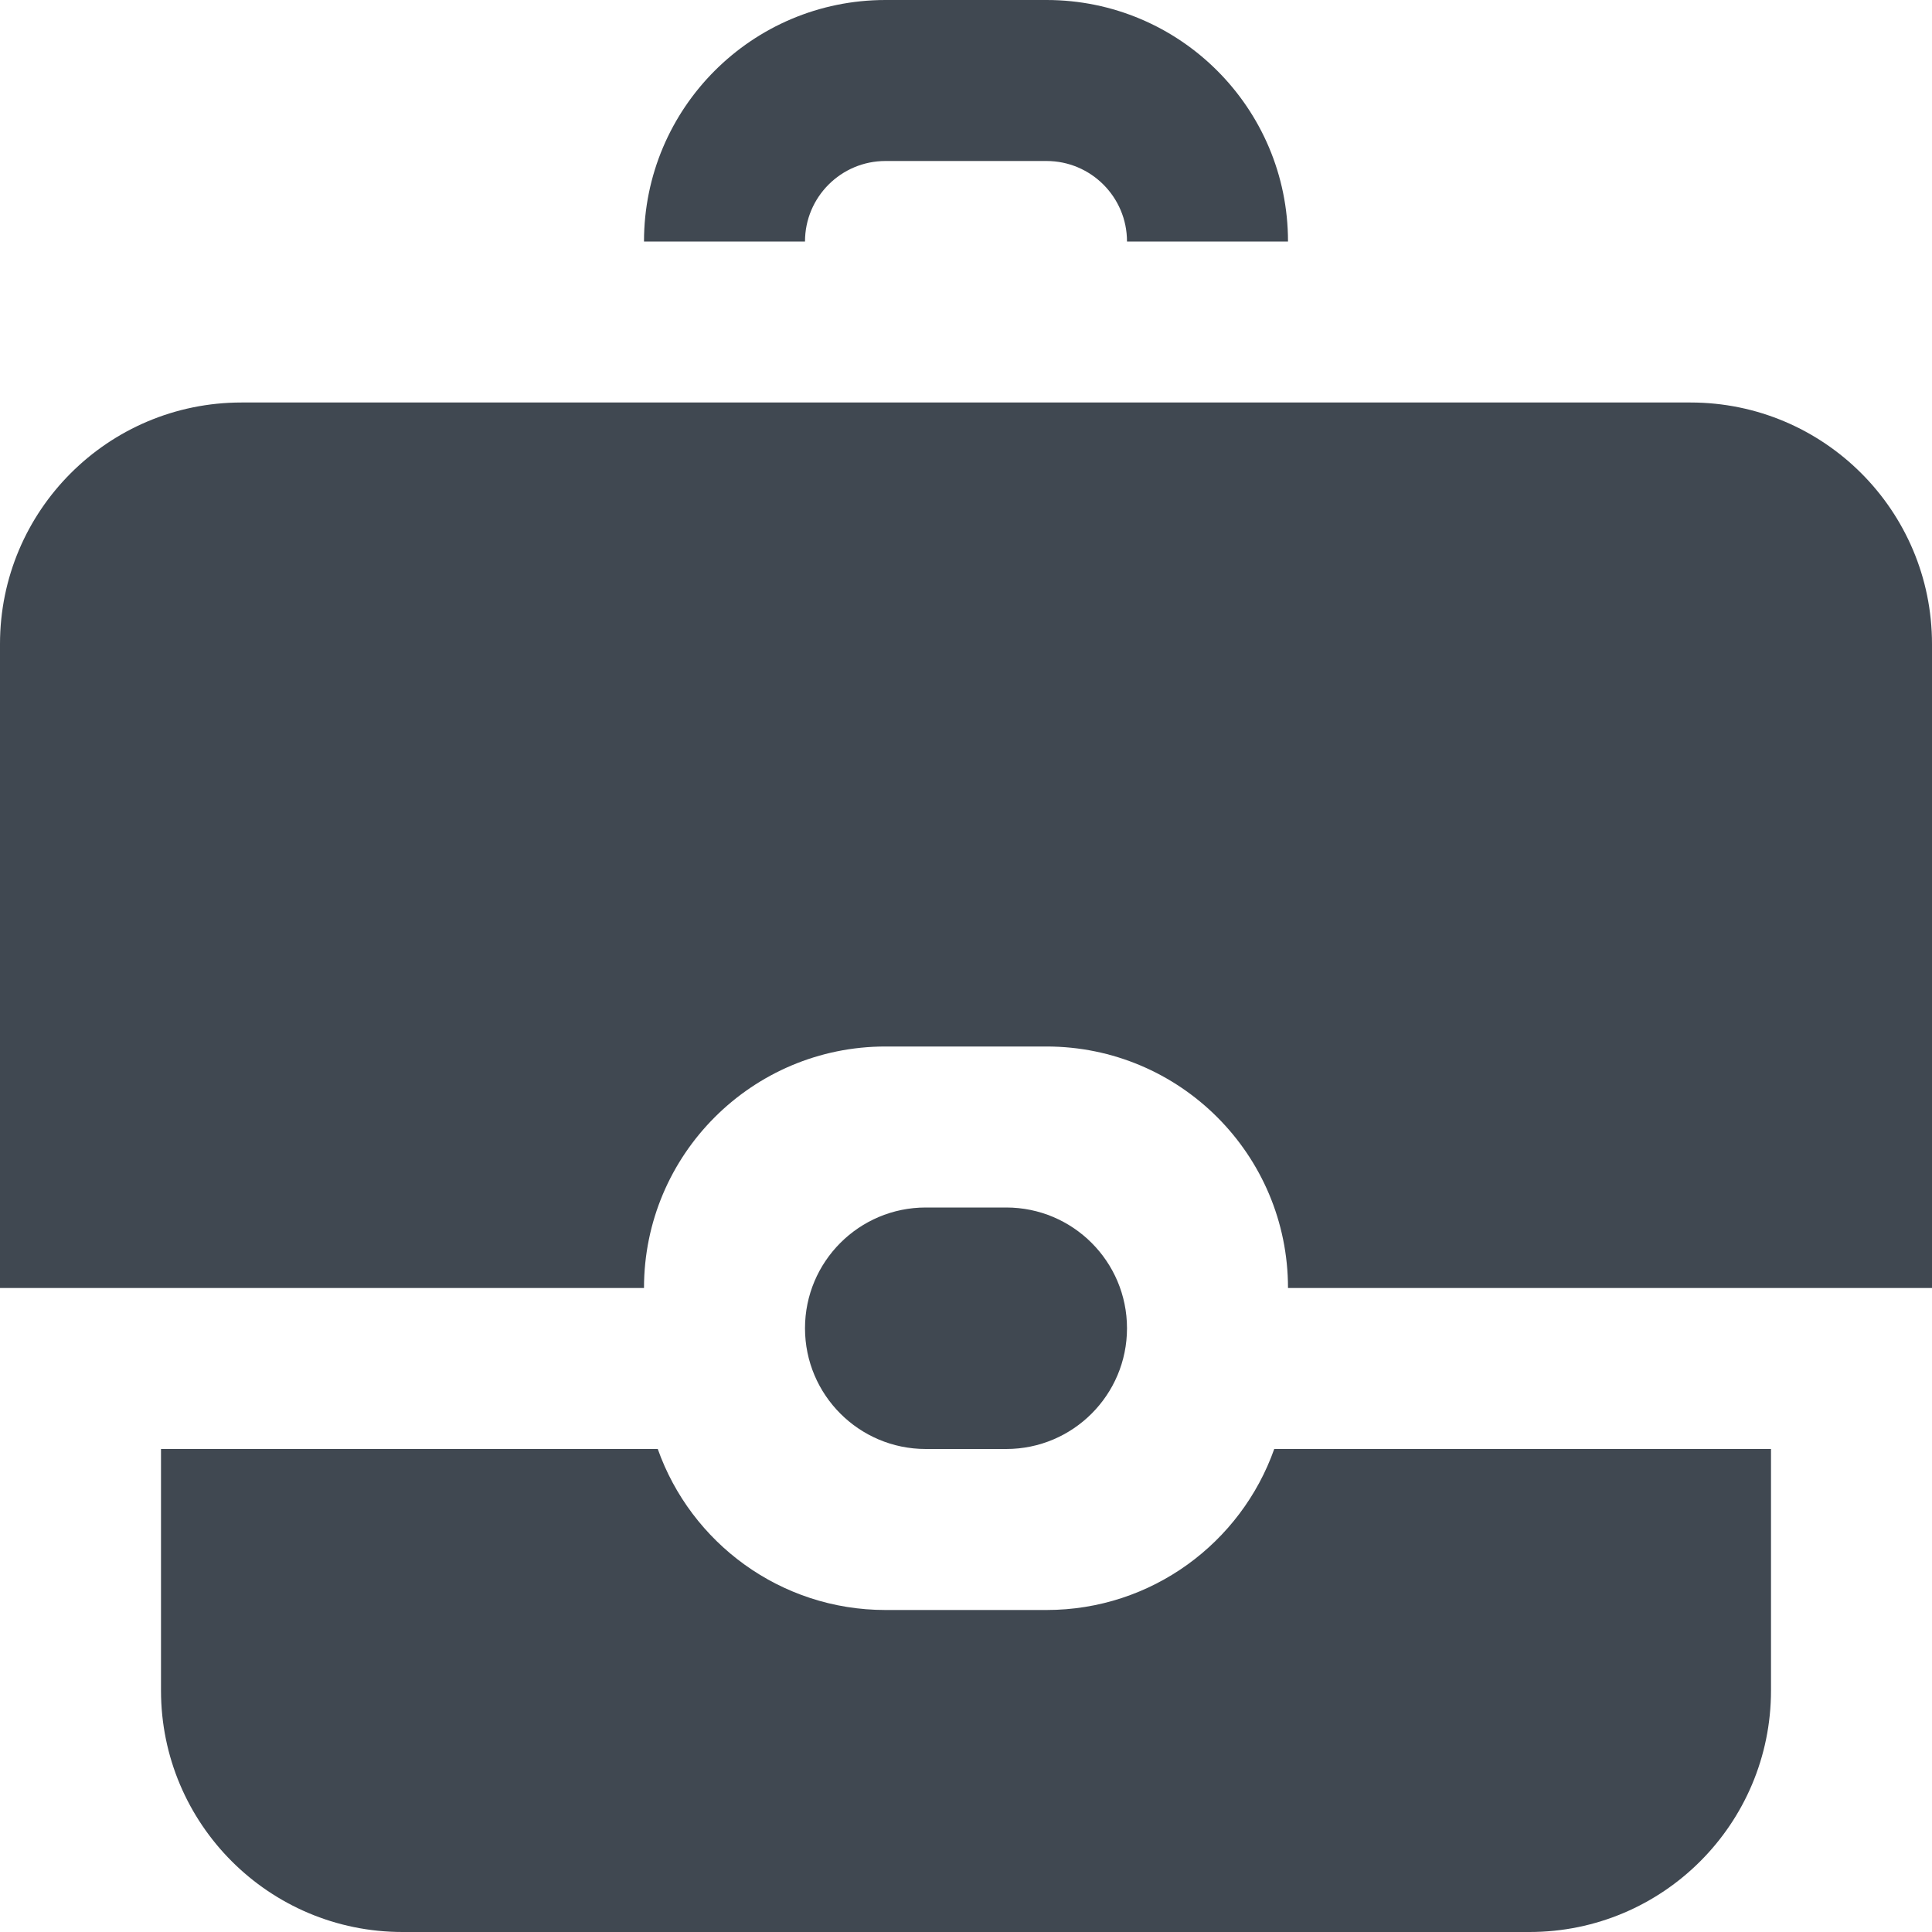
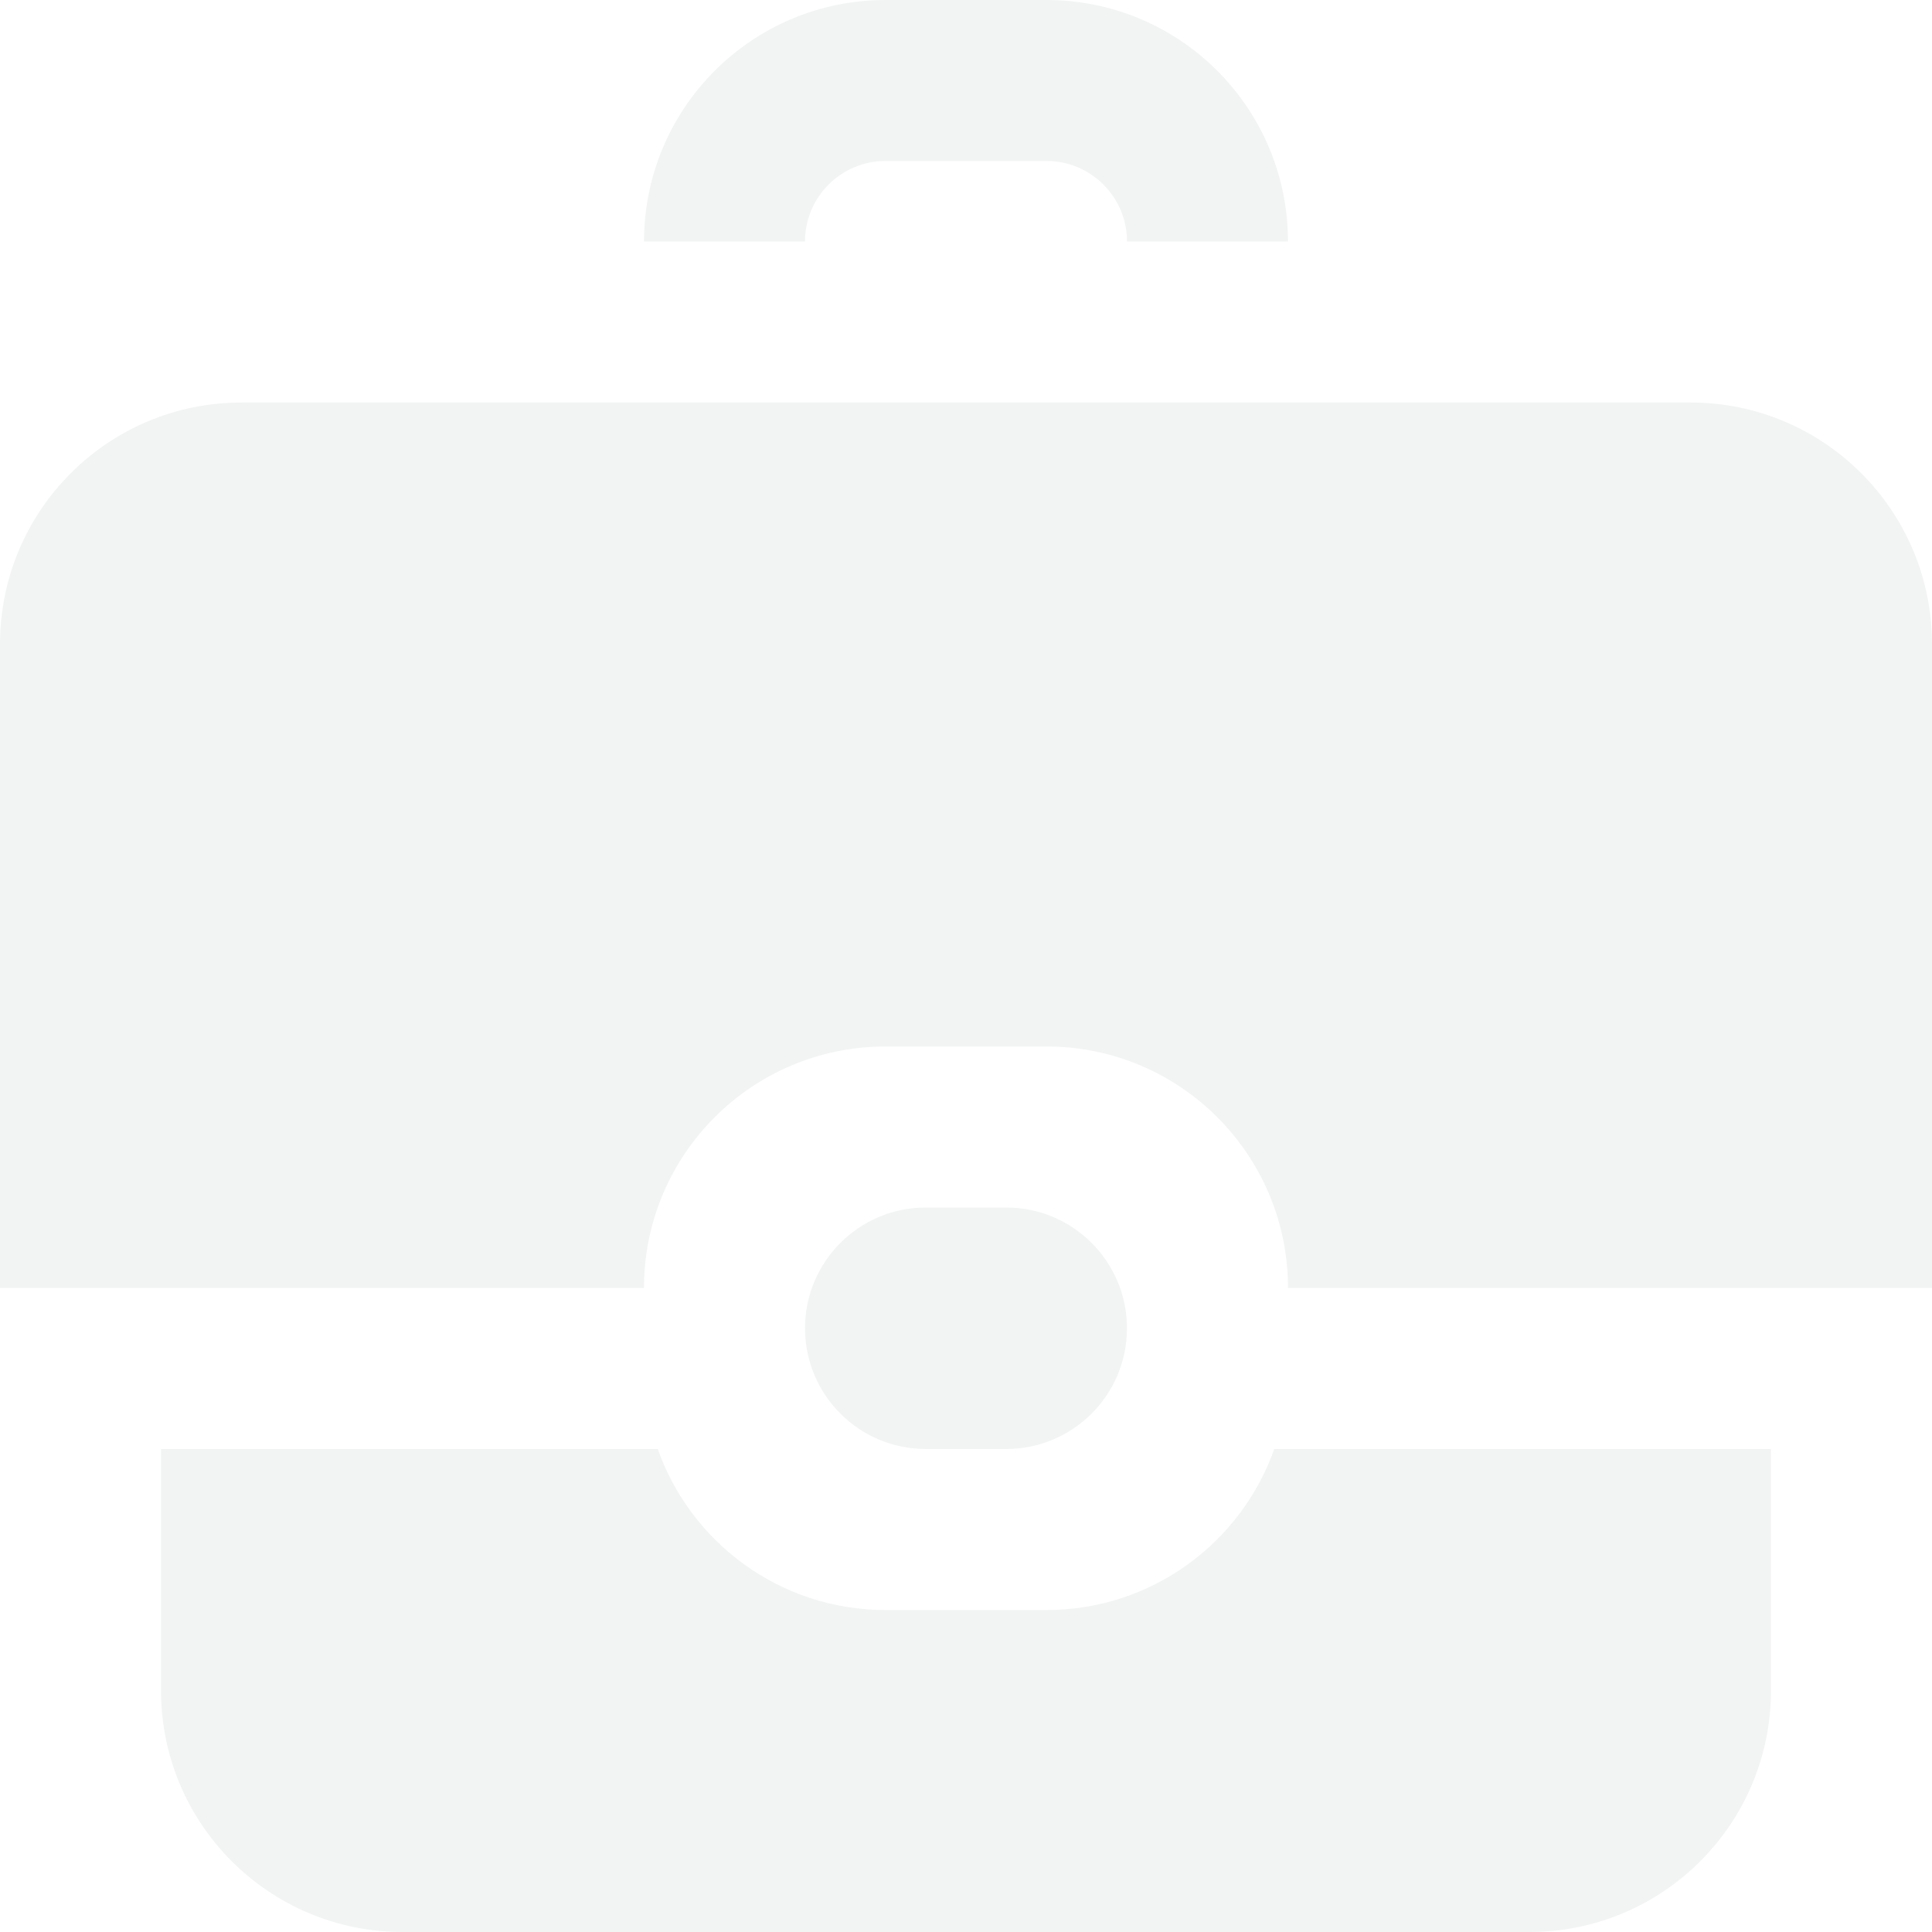
<svg xmlns="http://www.w3.org/2000/svg" width="24" height="24" viewBox="0 0 24 24">
-   <path fill="#404851" d="M8.171,18 C8.583,19.165 9.694,20 11,20 L13,20 C14.306,20 15.417,19.165 15.829,18 L22,18 L22,21 C22,22.657 20.657,24 19,24 L5,24 C3.343,24 2,22.657 2,21 L2,18 L8.171,18 L8.171,18 Z M16,16 C16,14.343 14.657,13 13,13 L11,13 C9.343,13 8,14.343 8,16 L0,16 L0,8 C0,6.343 1.343,5 3,5 L21,5 C22.657,5 24,6.343 24,8 L24,16 L16,16 Z M11.5,15 L12.5,15 C13.328,15 14,15.672 14,16.5 C14,17.328 13.328,18 12.5,18 L11.5,18 C10.672,18 10,17.328 10,16.5 C10,15.672 10.672,15 11.5,15 Z M14,3 C14,2.448 13.552,2 13,2 L11,2 C10.448,2 10,2.448 10,3 L8,3 C8,1.343 9.343,0 11,0 L13,0 C14.657,0 16,1.343 16,3 L14,3 Z" />
+   <path fill="#F2F4F3" d="M8.171,18 C8.583,19.165 9.694,20 11,20 L13,20 C14.306,20 15.417,19.165 15.829,18 L22,18 L22,21 C22,22.657 20.657,24 19,24 L5,24 C3.343,24 2,22.657 2,21 L2,18 L8.171,18 L8.171,18 Z M16,16 C16,14.343 14.657,13 13,13 L11,13 C9.343,13 8,14.343 8,16 L0,16 L0,8 C0,6.343 1.343,5 3,5 L21,5 C22.657,5 24,6.343 24,8 L24,16 L16,16 Z M11.5,15 L12.5,15 C13.328,15 14,15.672 14,16.5 C14,17.328 13.328,18 12.5,18 L11.5,18 C10.672,18 10,17.328 10,16.5 C10,15.672 10.672,15 11.5,15 Z M14,3 C14,2.448 13.552,2 13,2 L11,2 C10.448,2 10,2.448 10,3 L8,3 C8,1.343 9.343,0 11,0 L13,0 C14.657,0 16,1.343 16,3 L14,3 Z" />
</svg>
